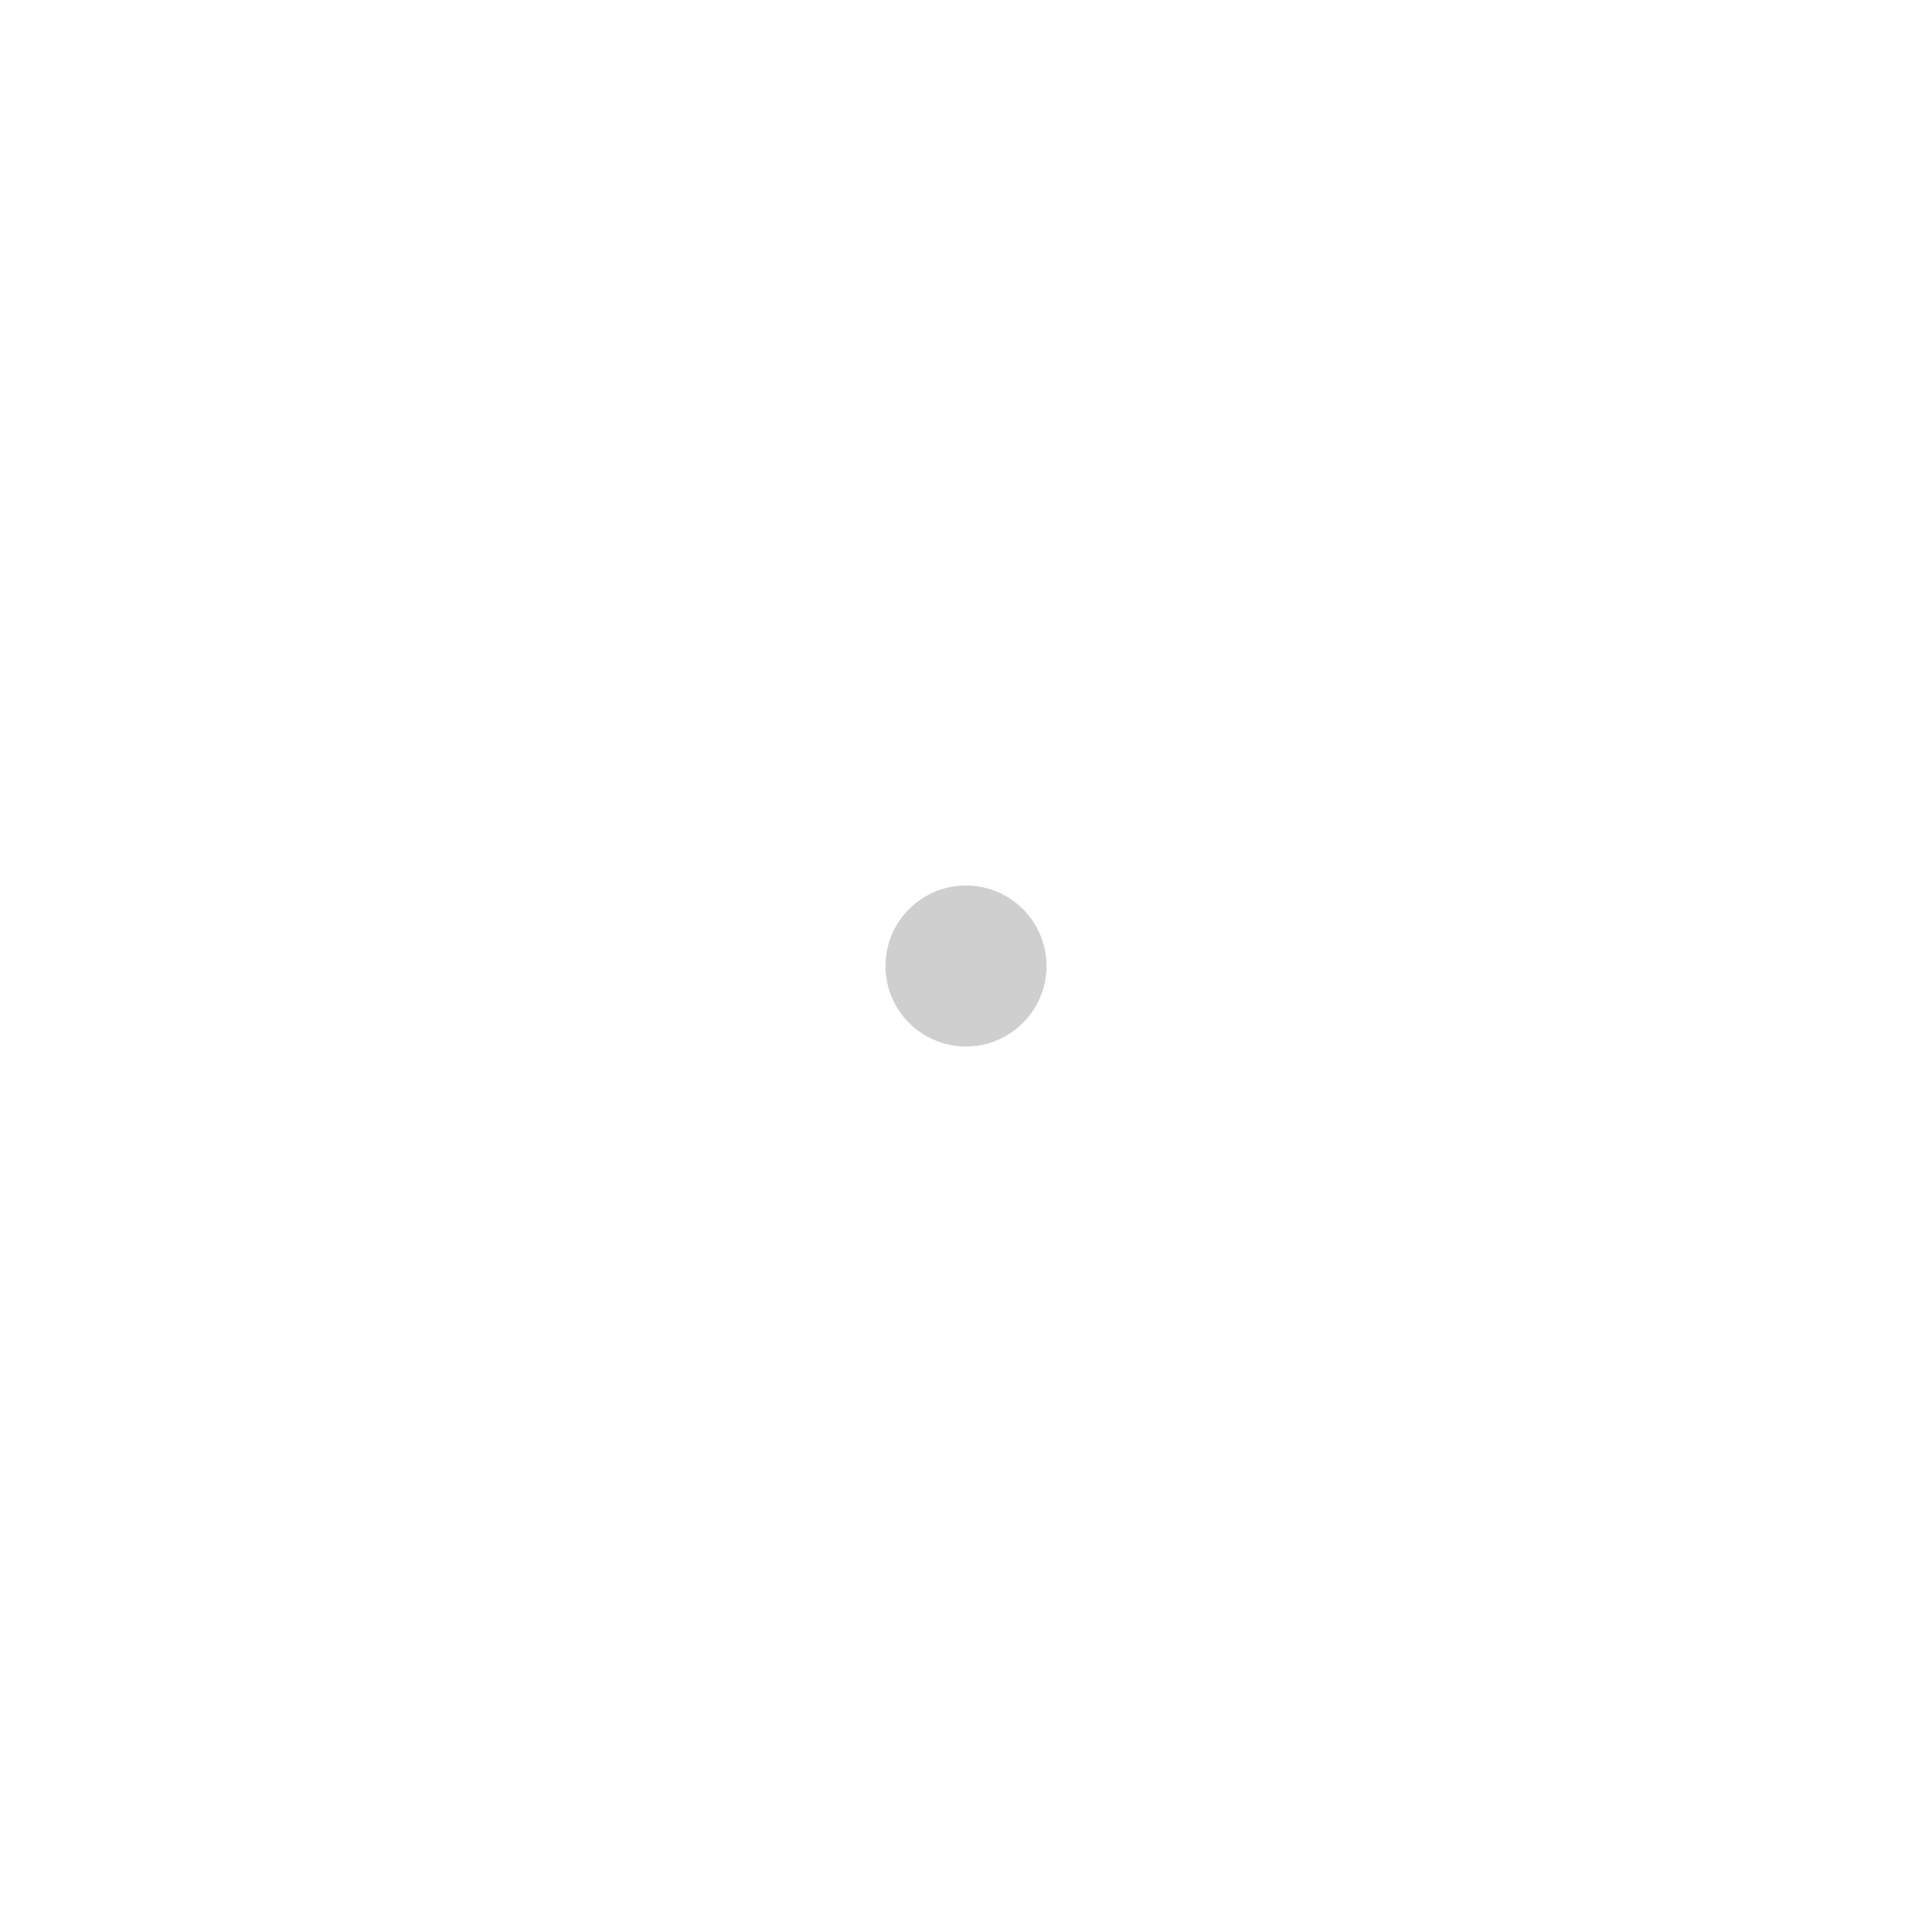
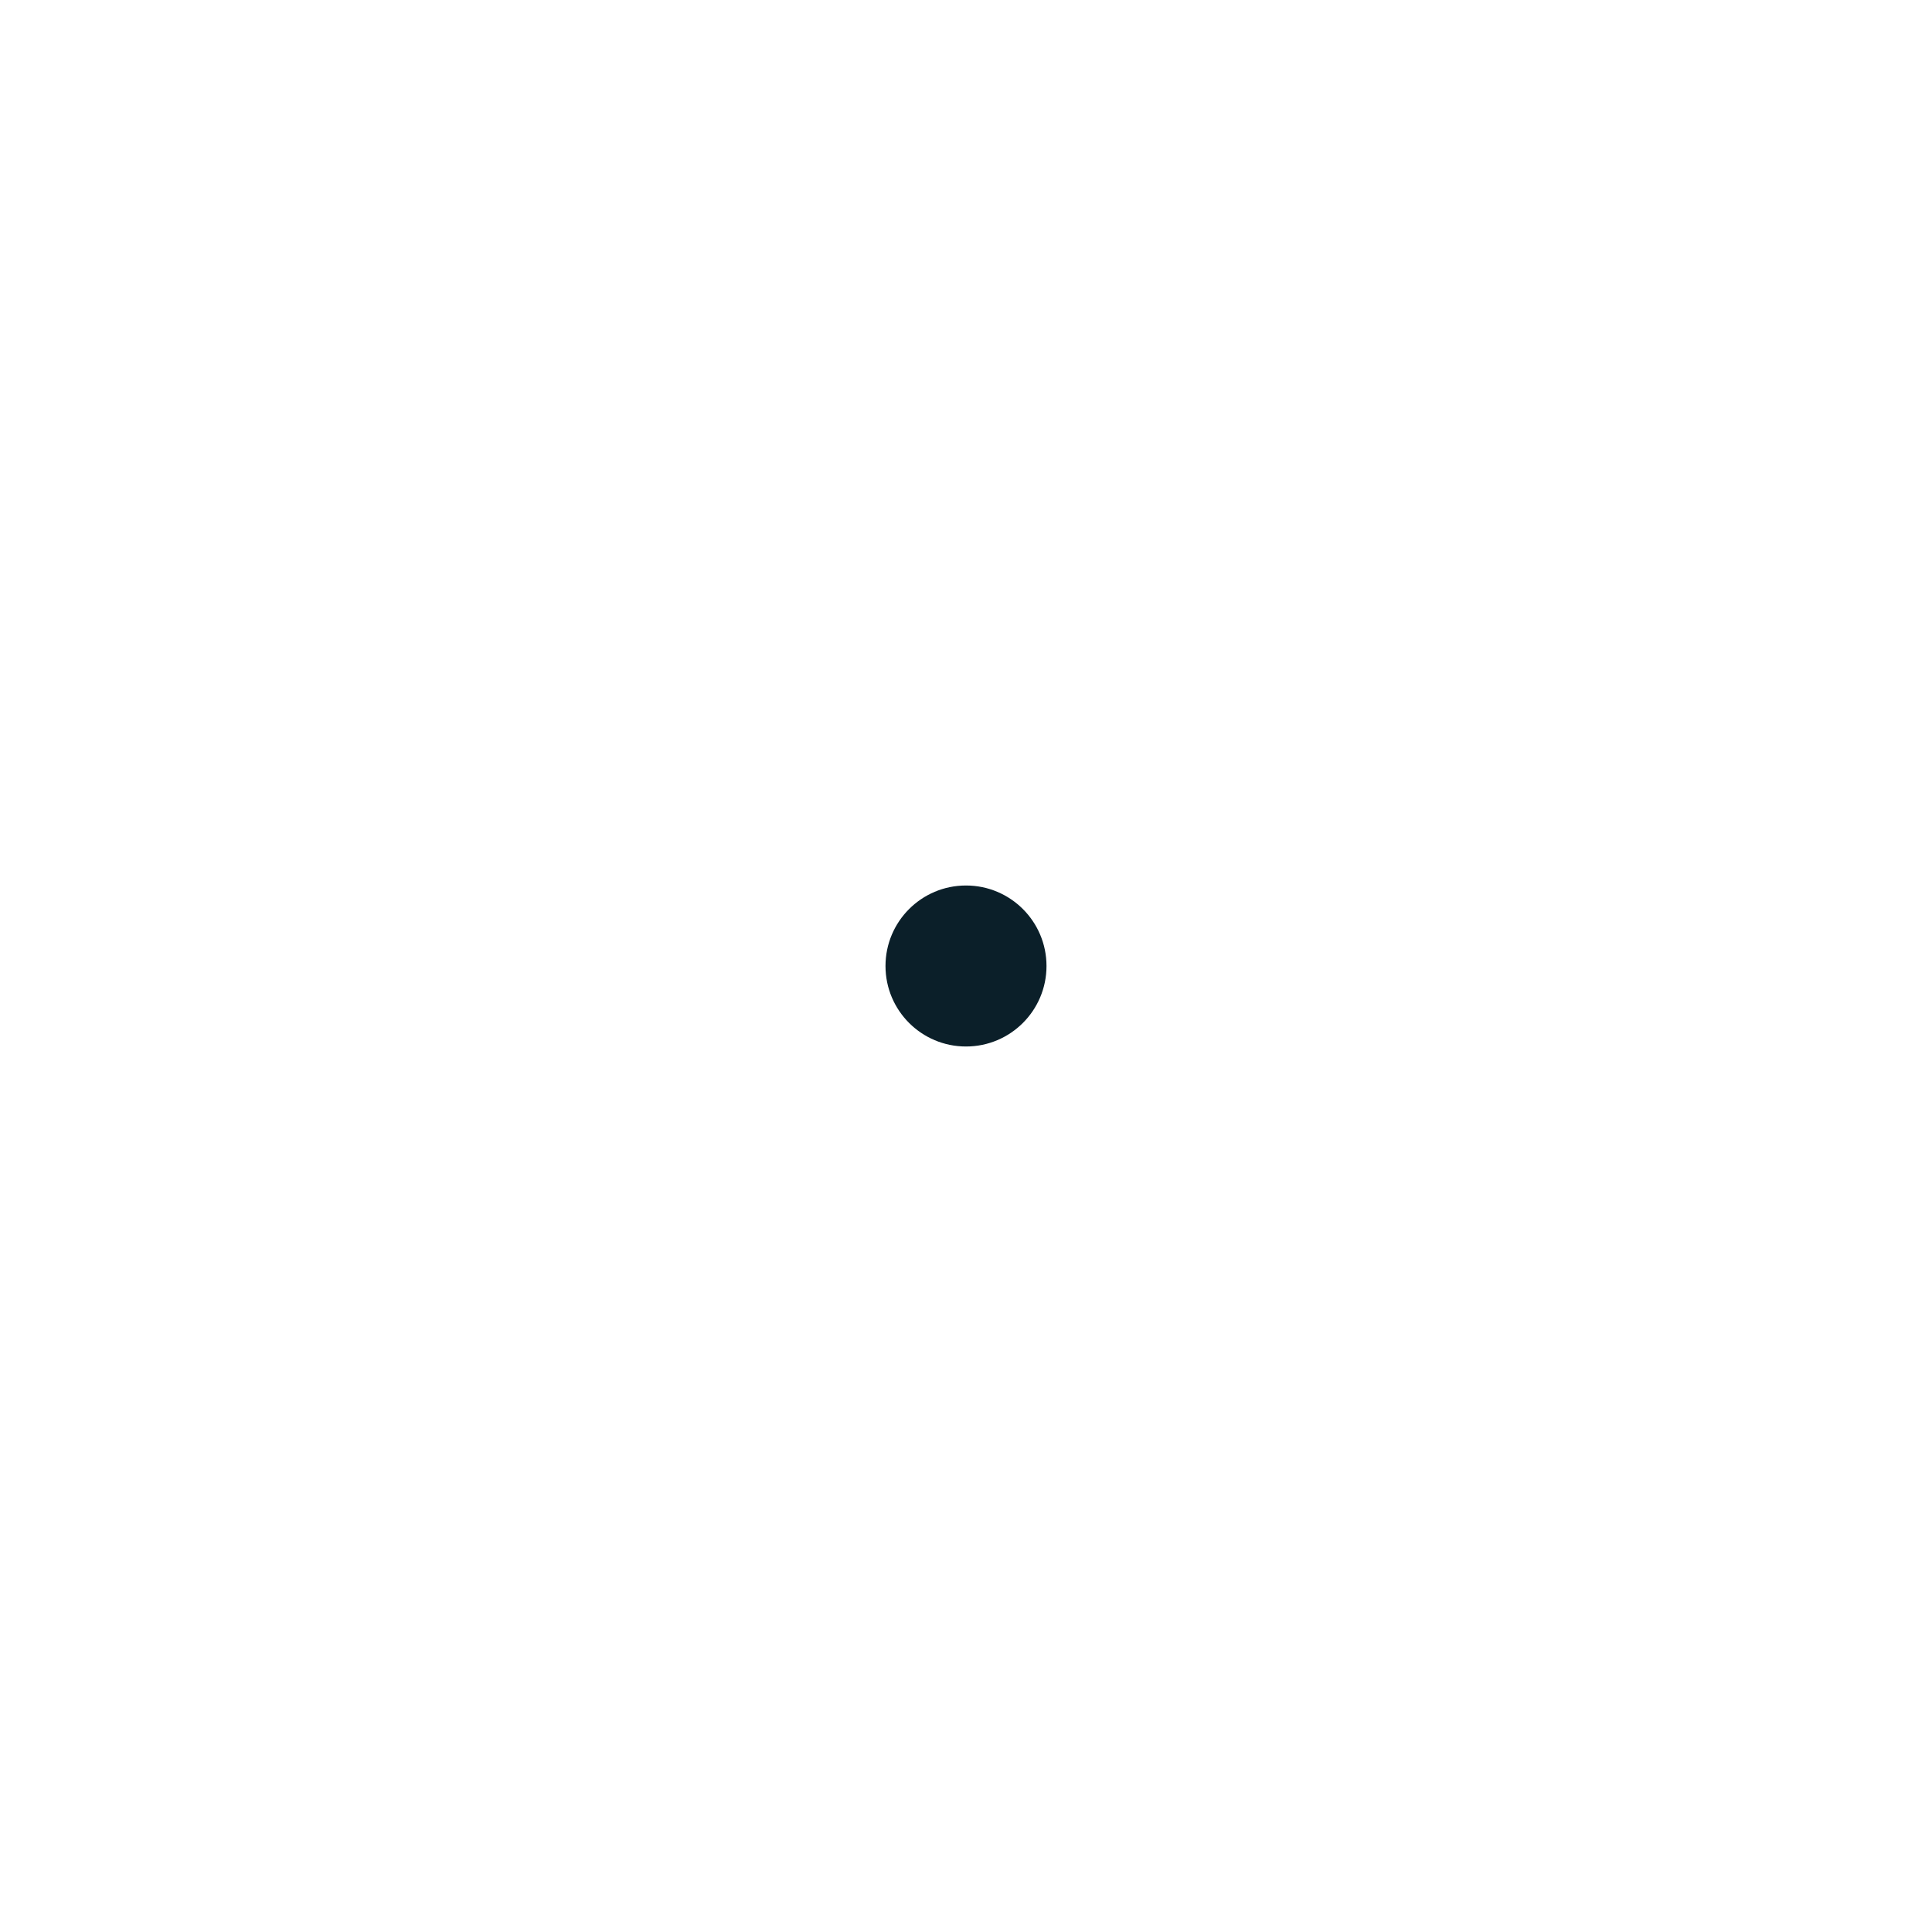
<svg xmlns="http://www.w3.org/2000/svg" width="24px" height="24px" viewBox="0 0 24 24" version="1.1">
-   <circle fill="#CFCFCF" fill-rule="nonzero" cx="0" cy="0" r="1" transform="translate(12 12)">
+   <circle fill="#0B1F29" fill-rule="nonzero" cx="0" cy="0" r="1" transform="translate(12 12)">
    <animateTransform attributeName="transform" type="scale" additive="sum" values="1;12;1;11;1;10;1;9;1;8;1;7;1;6;1;6;1;4;1;3;1;2;1" begin="0s" dur="4s" />
  </circle>
</svg>
